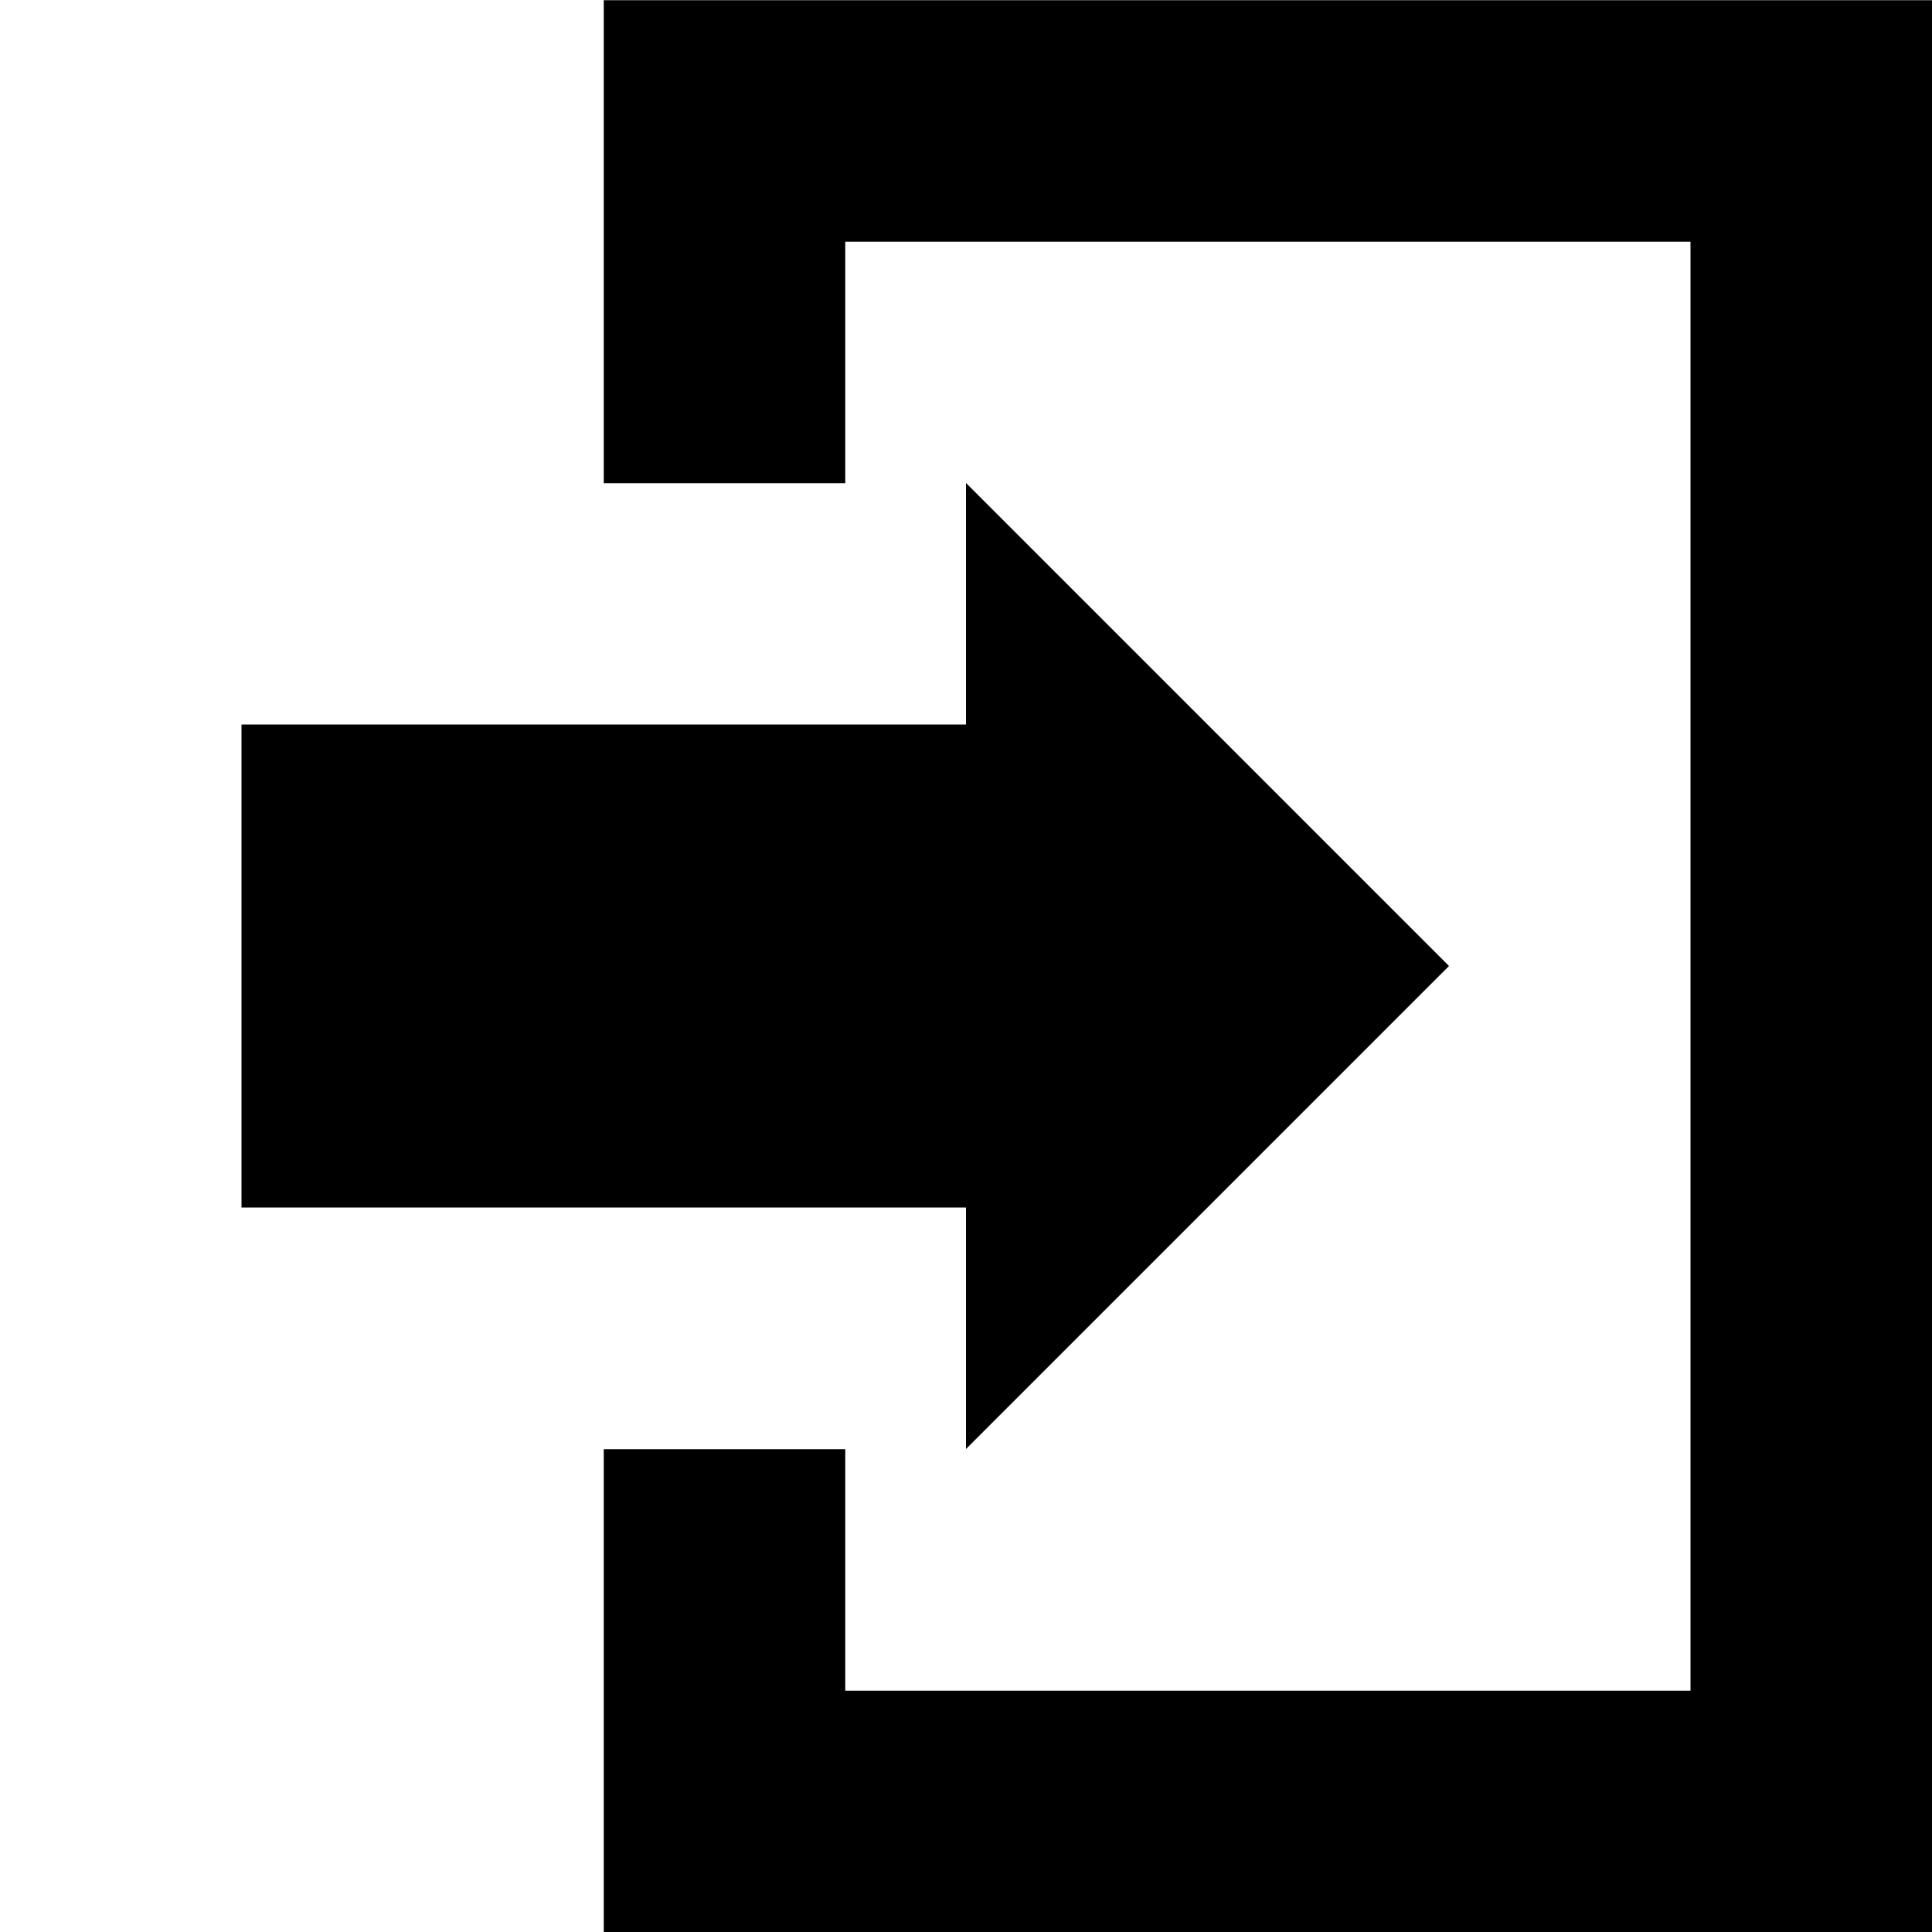
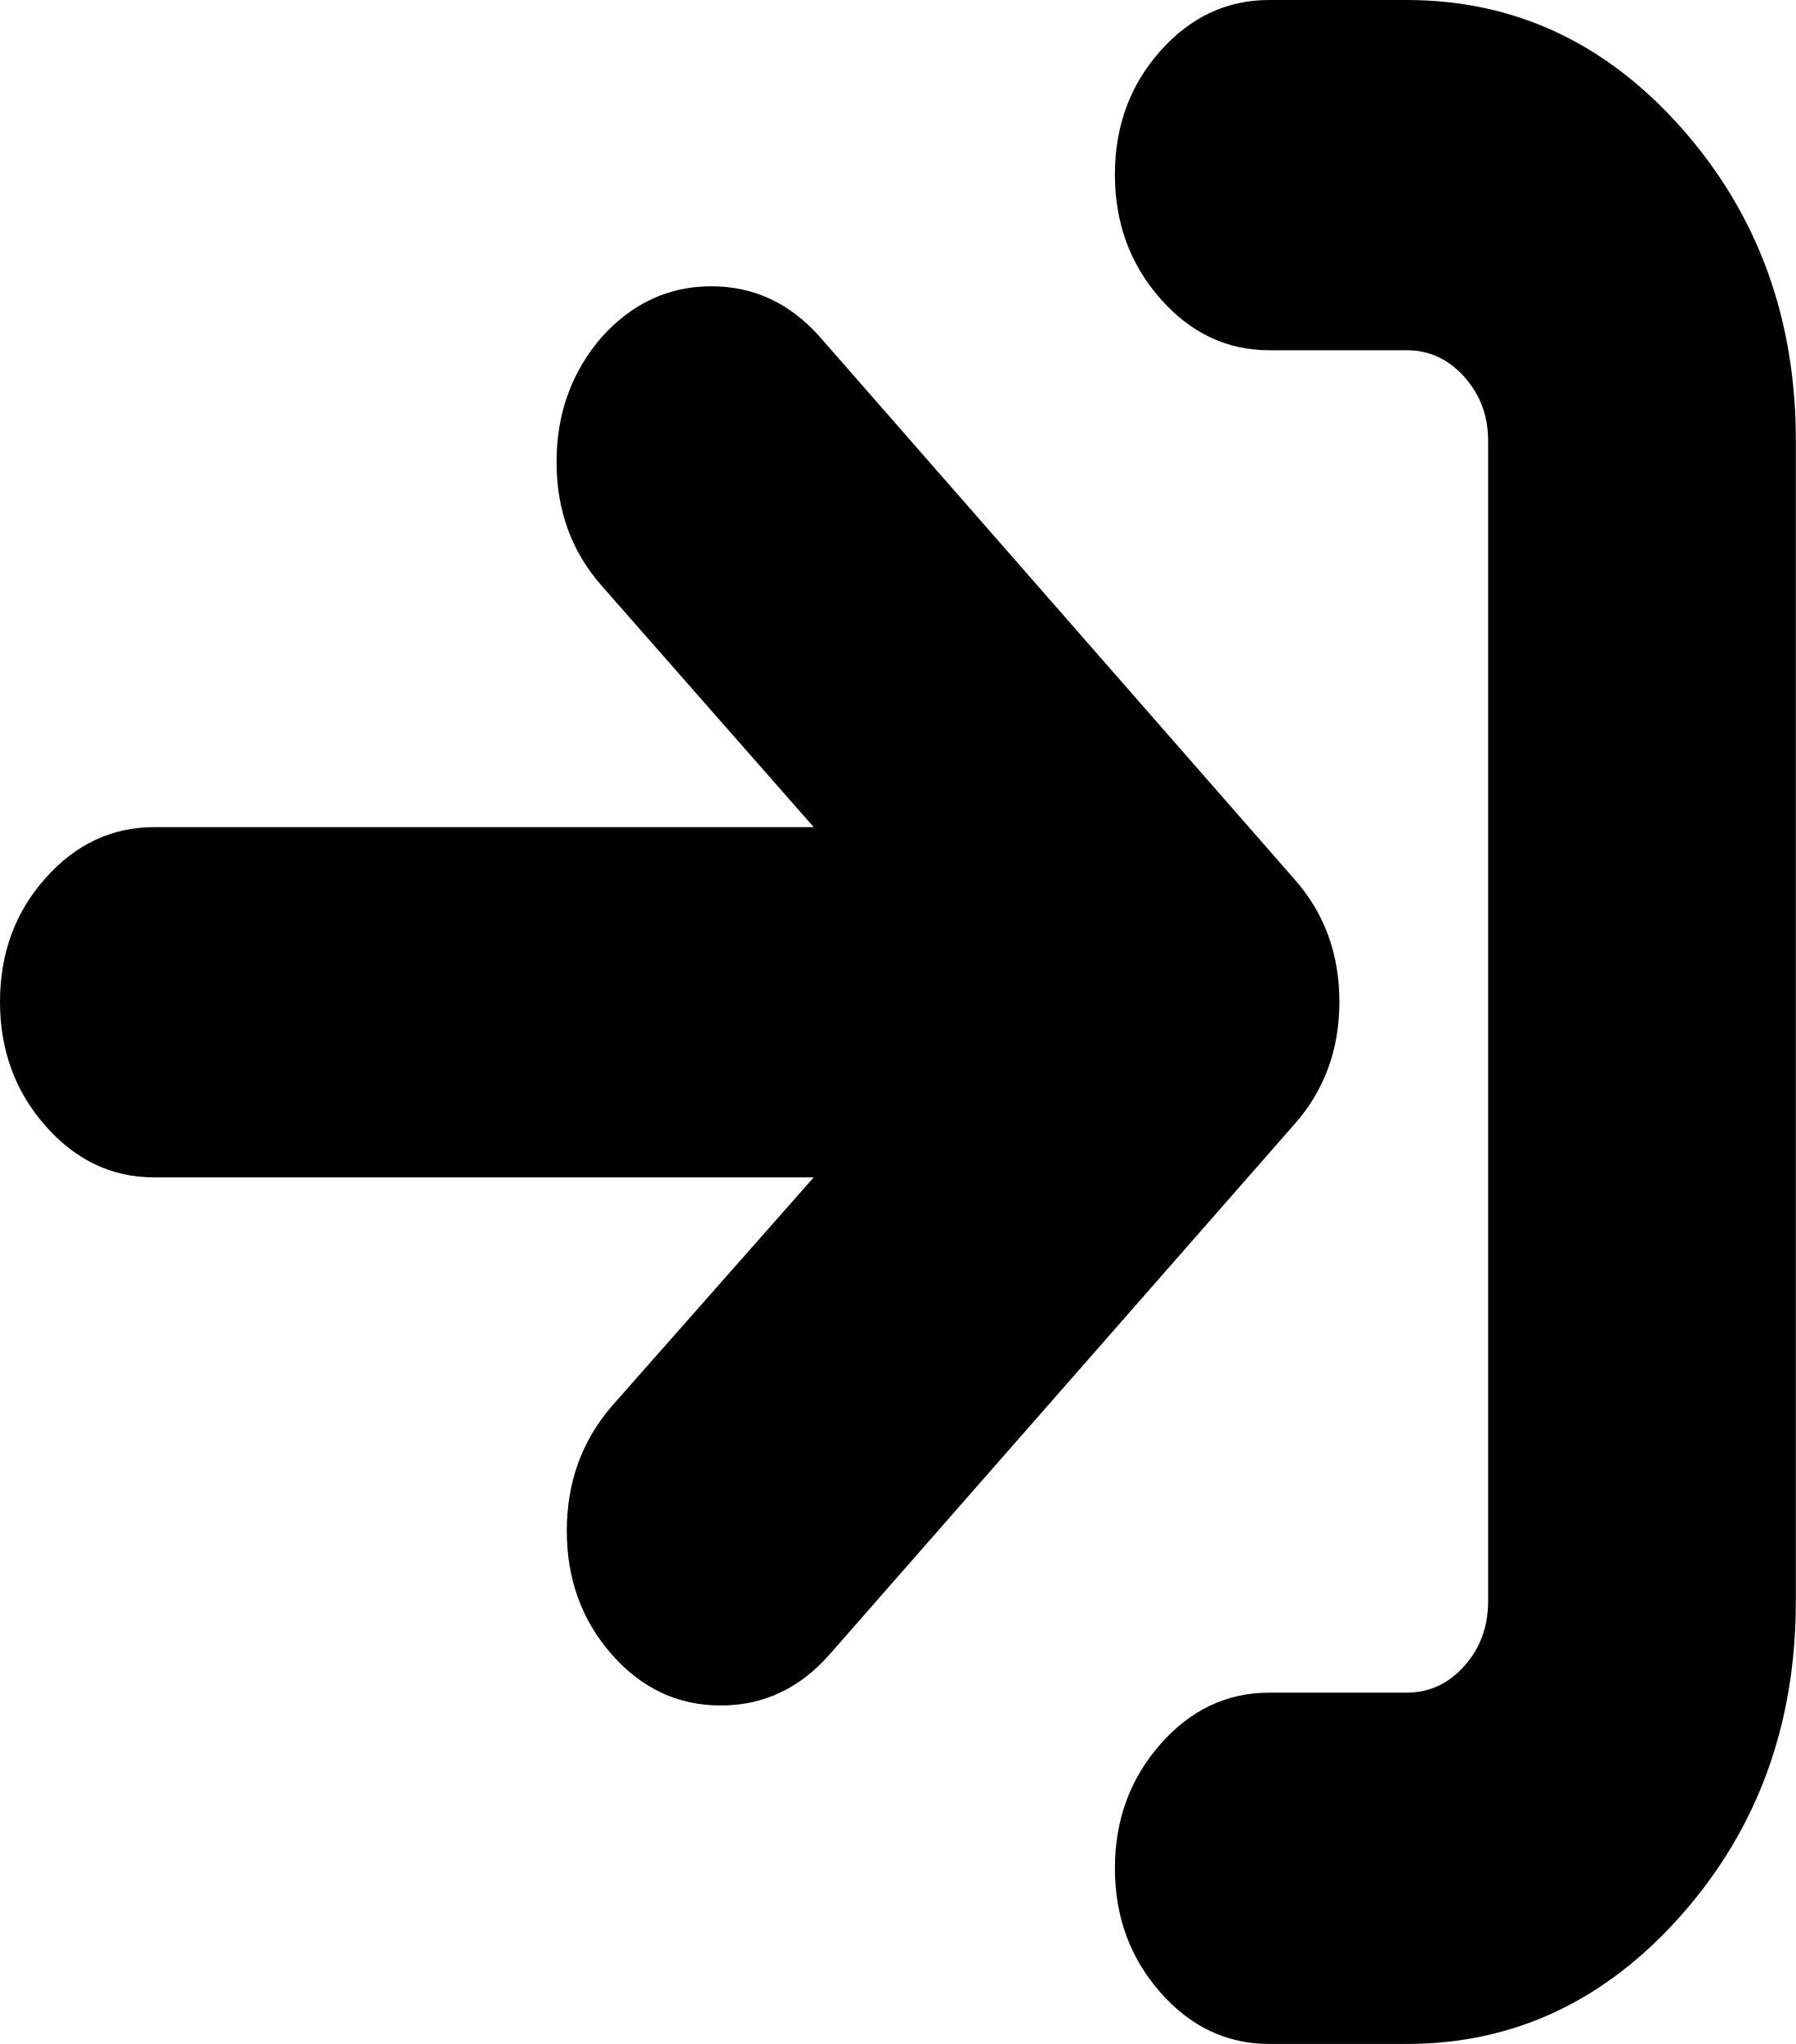
- <svg xmlns="http://www.w3.org/2000/svg" version="1.1" x="0px" y="0px" width="32px" height="32px" viewBox="0 0 32 32" enable-background="new 0 0 32 32" xml:space="preserve" id="svg2">
-   <defs id="defs3016" />
-   <g id="background">
-     <rect fill="none" width="32" height="32" id="rect3007" />
-   </g>
-   <path id="polygon3012" style="" d="m 14,8.003 0,-4 14,0 0,24 -14,0 0,-4 -4,0 0,8 22,0 0,-32 -22,0 0,8 z M 4,20 l 0,-8 12,0 0,-4 8,8 -8,8 0,-4 z" />
+ <svg xmlns="http://www.w3.org/2000/svg" height="49.863" width="43.815" id="svg3384" version="1.1">
+   <defs id="defs3390" />
+   <path d="m 0,24.438 q 0,-1.766 1.107,-3.013 1.107,-1.247 2.659,-1.247 l 16.088,0 -5.18,-5.895 q -1.095,-1.247 -1.095,-3.013 0,-1.766 1.095,-3.039 1.118,-1.247 2.681,-1.247 1.563,0 2.659,1.247 l 11.547,13.193 q 1.118,1.247 1.118,3.013 0,1.766 -1.118,3.013 L 20.242,40.358 q -1.095,1.247 -2.659,1.247 -1.563,0 -2.659,-1.247 -1.095,-1.247 -1.095,-3.013 0,-1.766 1.095,-3.039 l 4.929,-5.584 -16.088,0 q -1.552,0 -2.659,-1.26 Q 0,26.204 0,24.438 Z m 27.202,21.14 q 0,-1.766 1.107,-3.026 1.107,-1.26 2.659,-1.26 l 3.355,0 q 0.822,0 1.403,-0.649 0.582,-0.649 0.582,-1.584 l 0,-28.308 q 0,-0.909 -0.582,-1.558 -0.582,-0.649 -1.403,-0.649 l -3.355,0 q -1.552,0 -2.659,-1.26 -1.107,-1.26 -1.107,-3.026 0,-1.766 1.107,-3.013 Q 29.415,0 30.967,0 l 3.355,0 q 3.948,0 6.721,3.142 2.773,3.142 2.773,7.609 l 0,28.308 q 0,4.493 -2.784,7.648 -2.784,3.155 -6.709,3.155 l -3.355,0 q -1.552,0 -2.659,-1.26 -1.107,-1.26 -1.107,-3.026 z" id="path3386" />
</svg>
